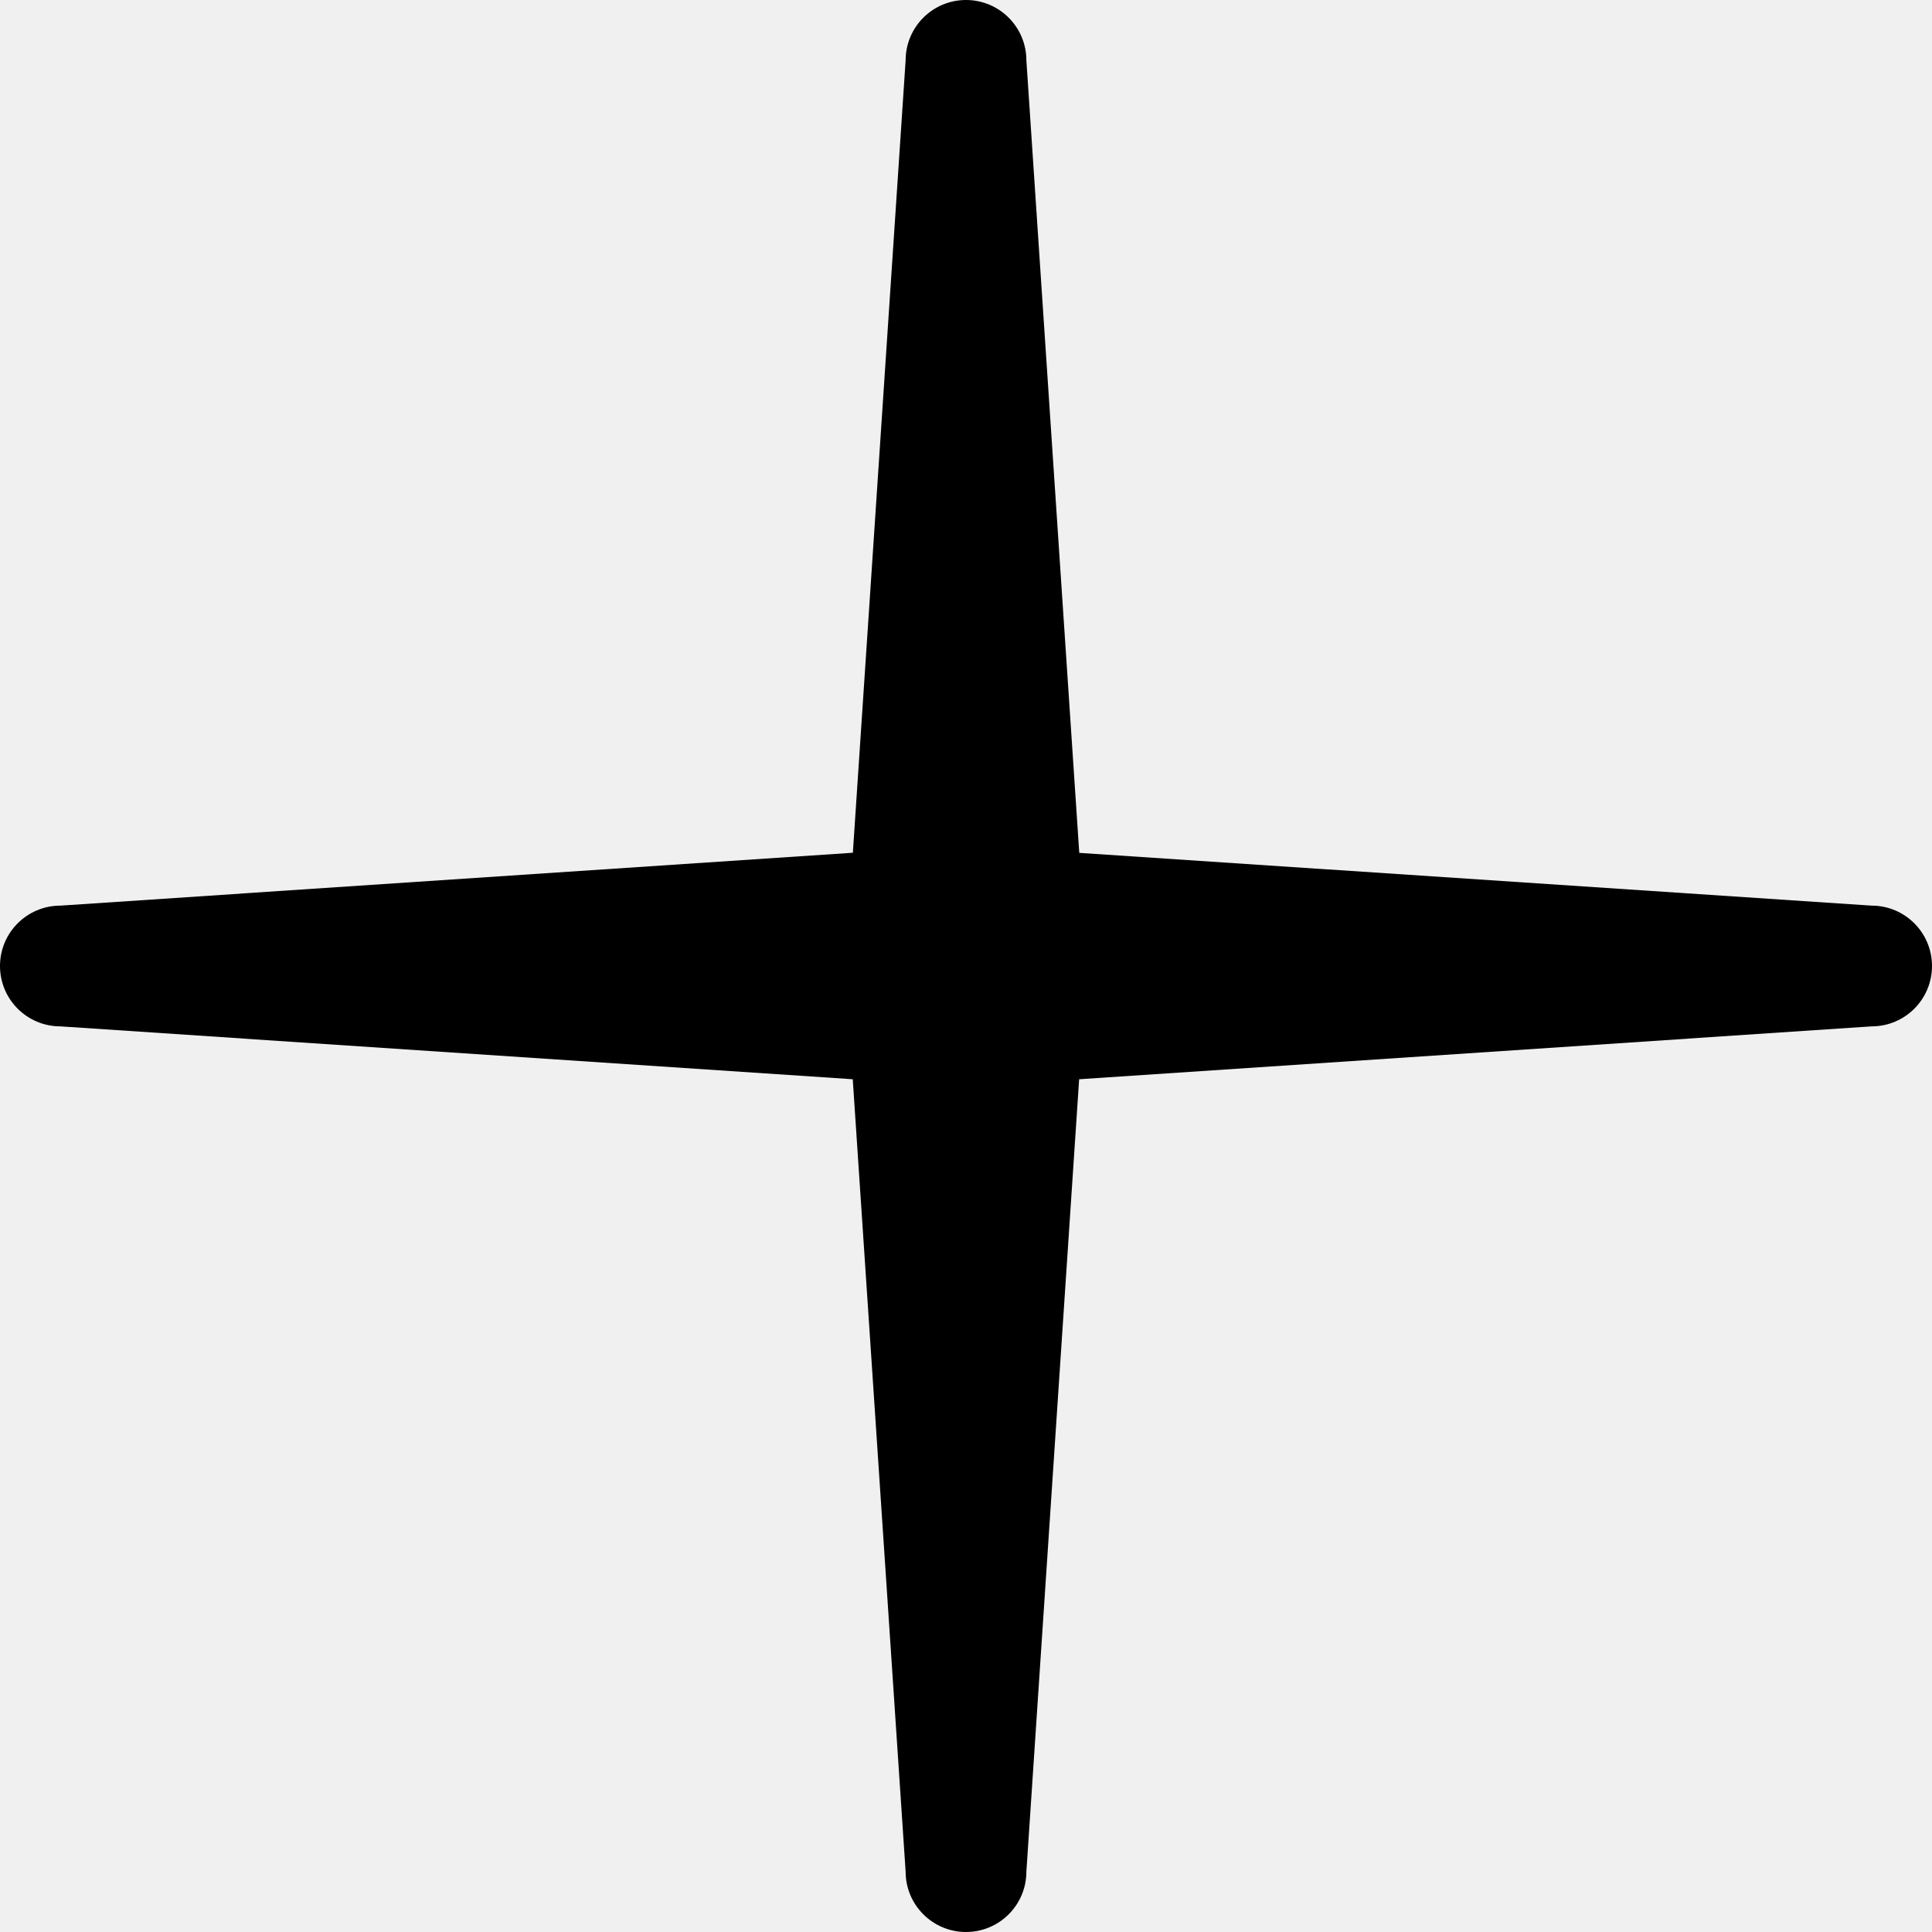
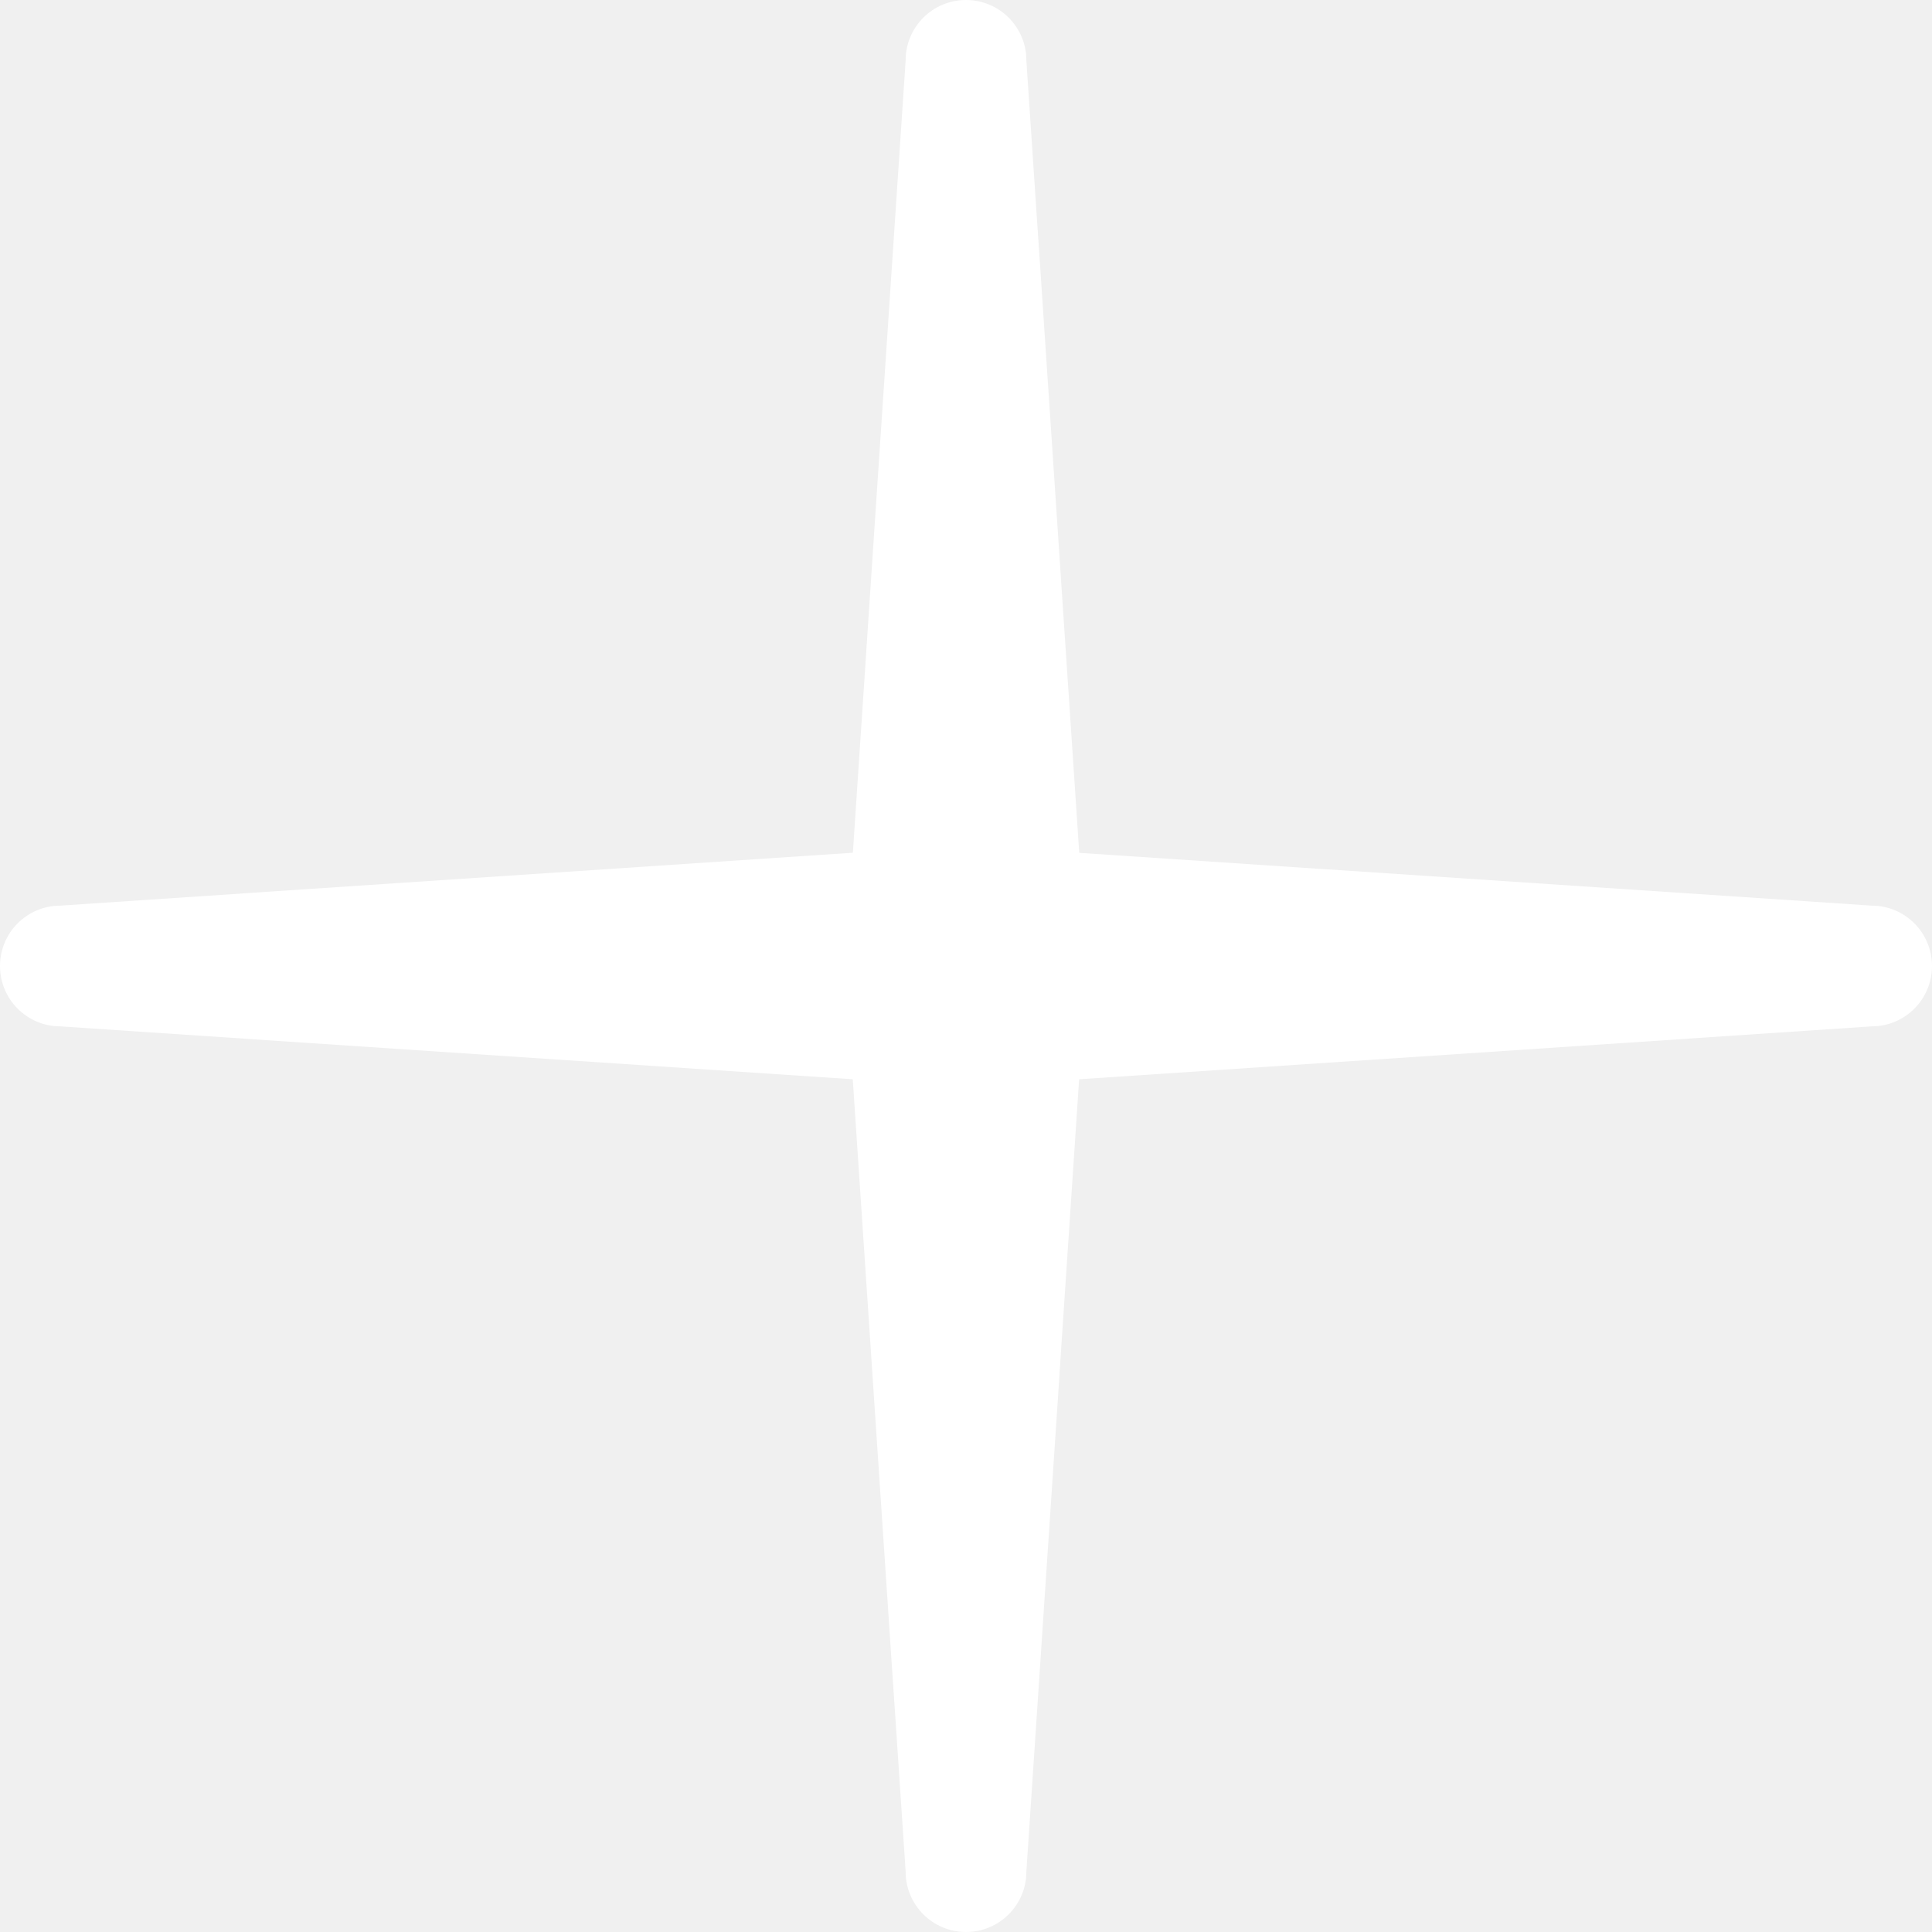
- <svg xmlns="http://www.w3.org/2000/svg" width="16" height="16" viewBox="0 0 16 16">
+ <svg xmlns="http://www.w3.org/2000/svg" width="16" height="16" viewBox="0 0 16 16" fill="white">
  <path d="M7.063 8.938L.5 8.5a.5.5 0 0 1 0-1l6.563-.438L7.5.5a.5.5 0 0 1 1 0l.438 6.563L15.5 7.5a.5.5 0 0 1 0 1l-6.563.438L8.5 15.5a.5.5 0 0 1-1 0l-.438-6.563z" />
</svg>
